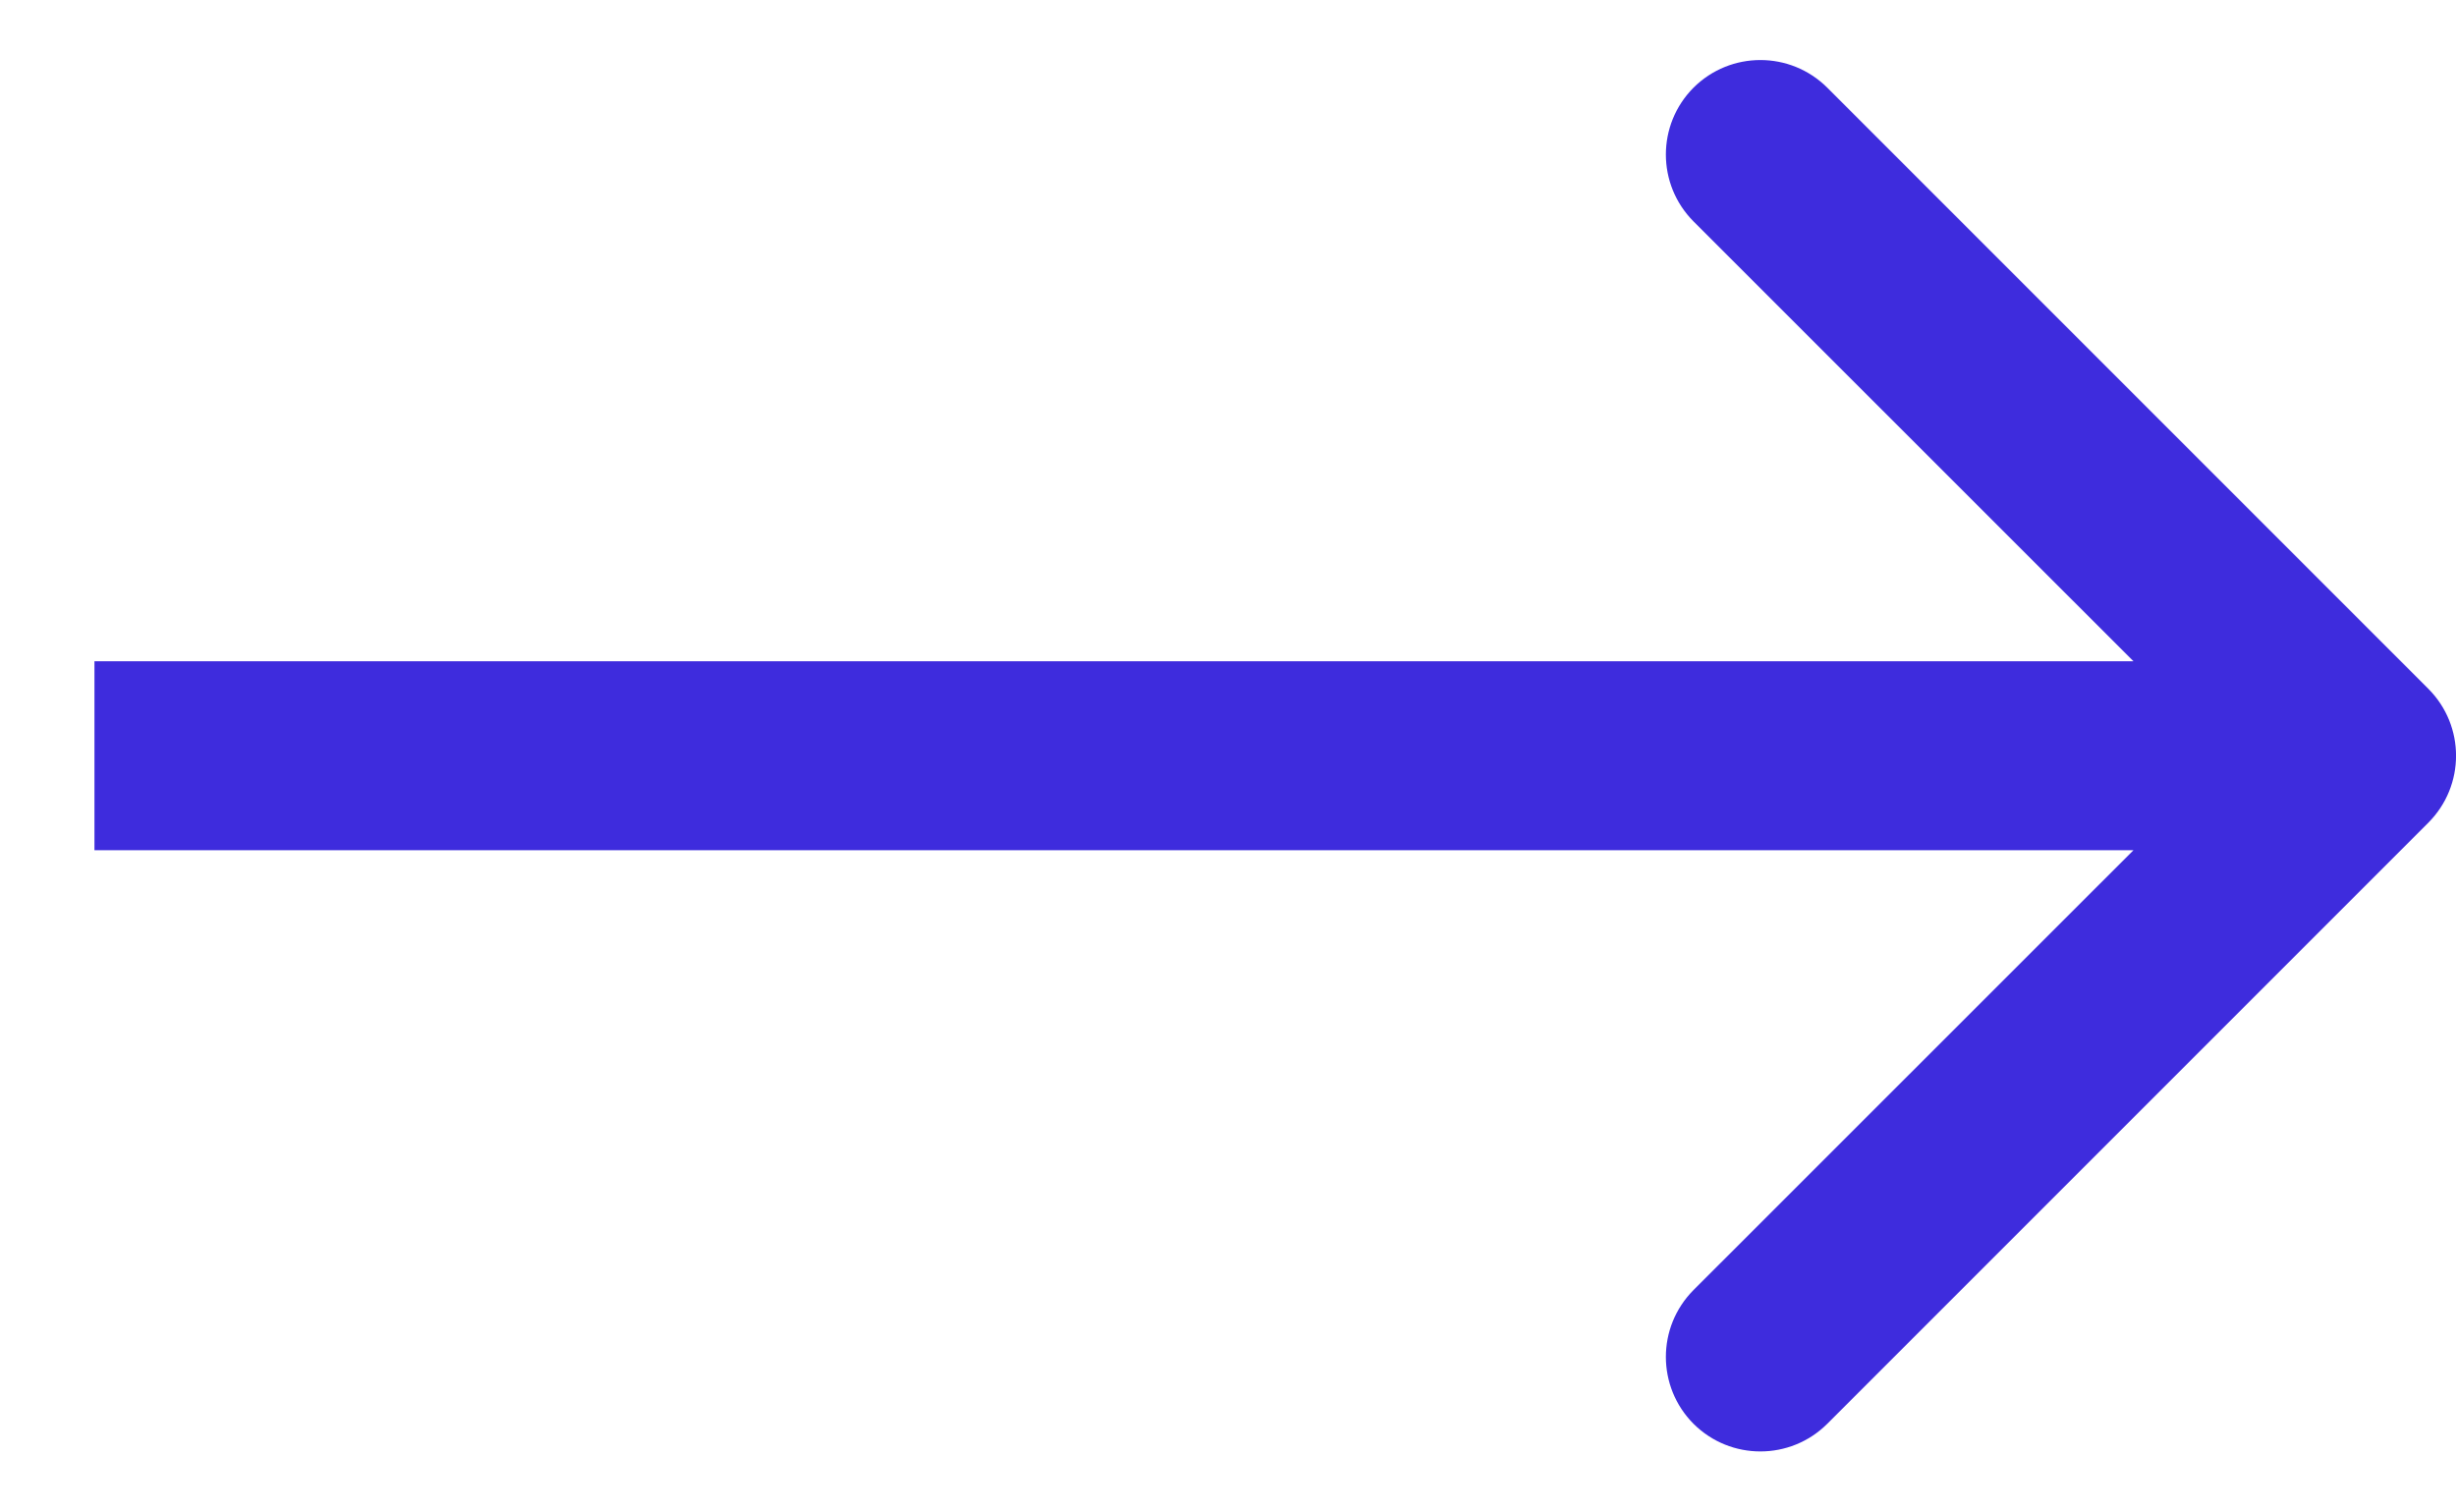
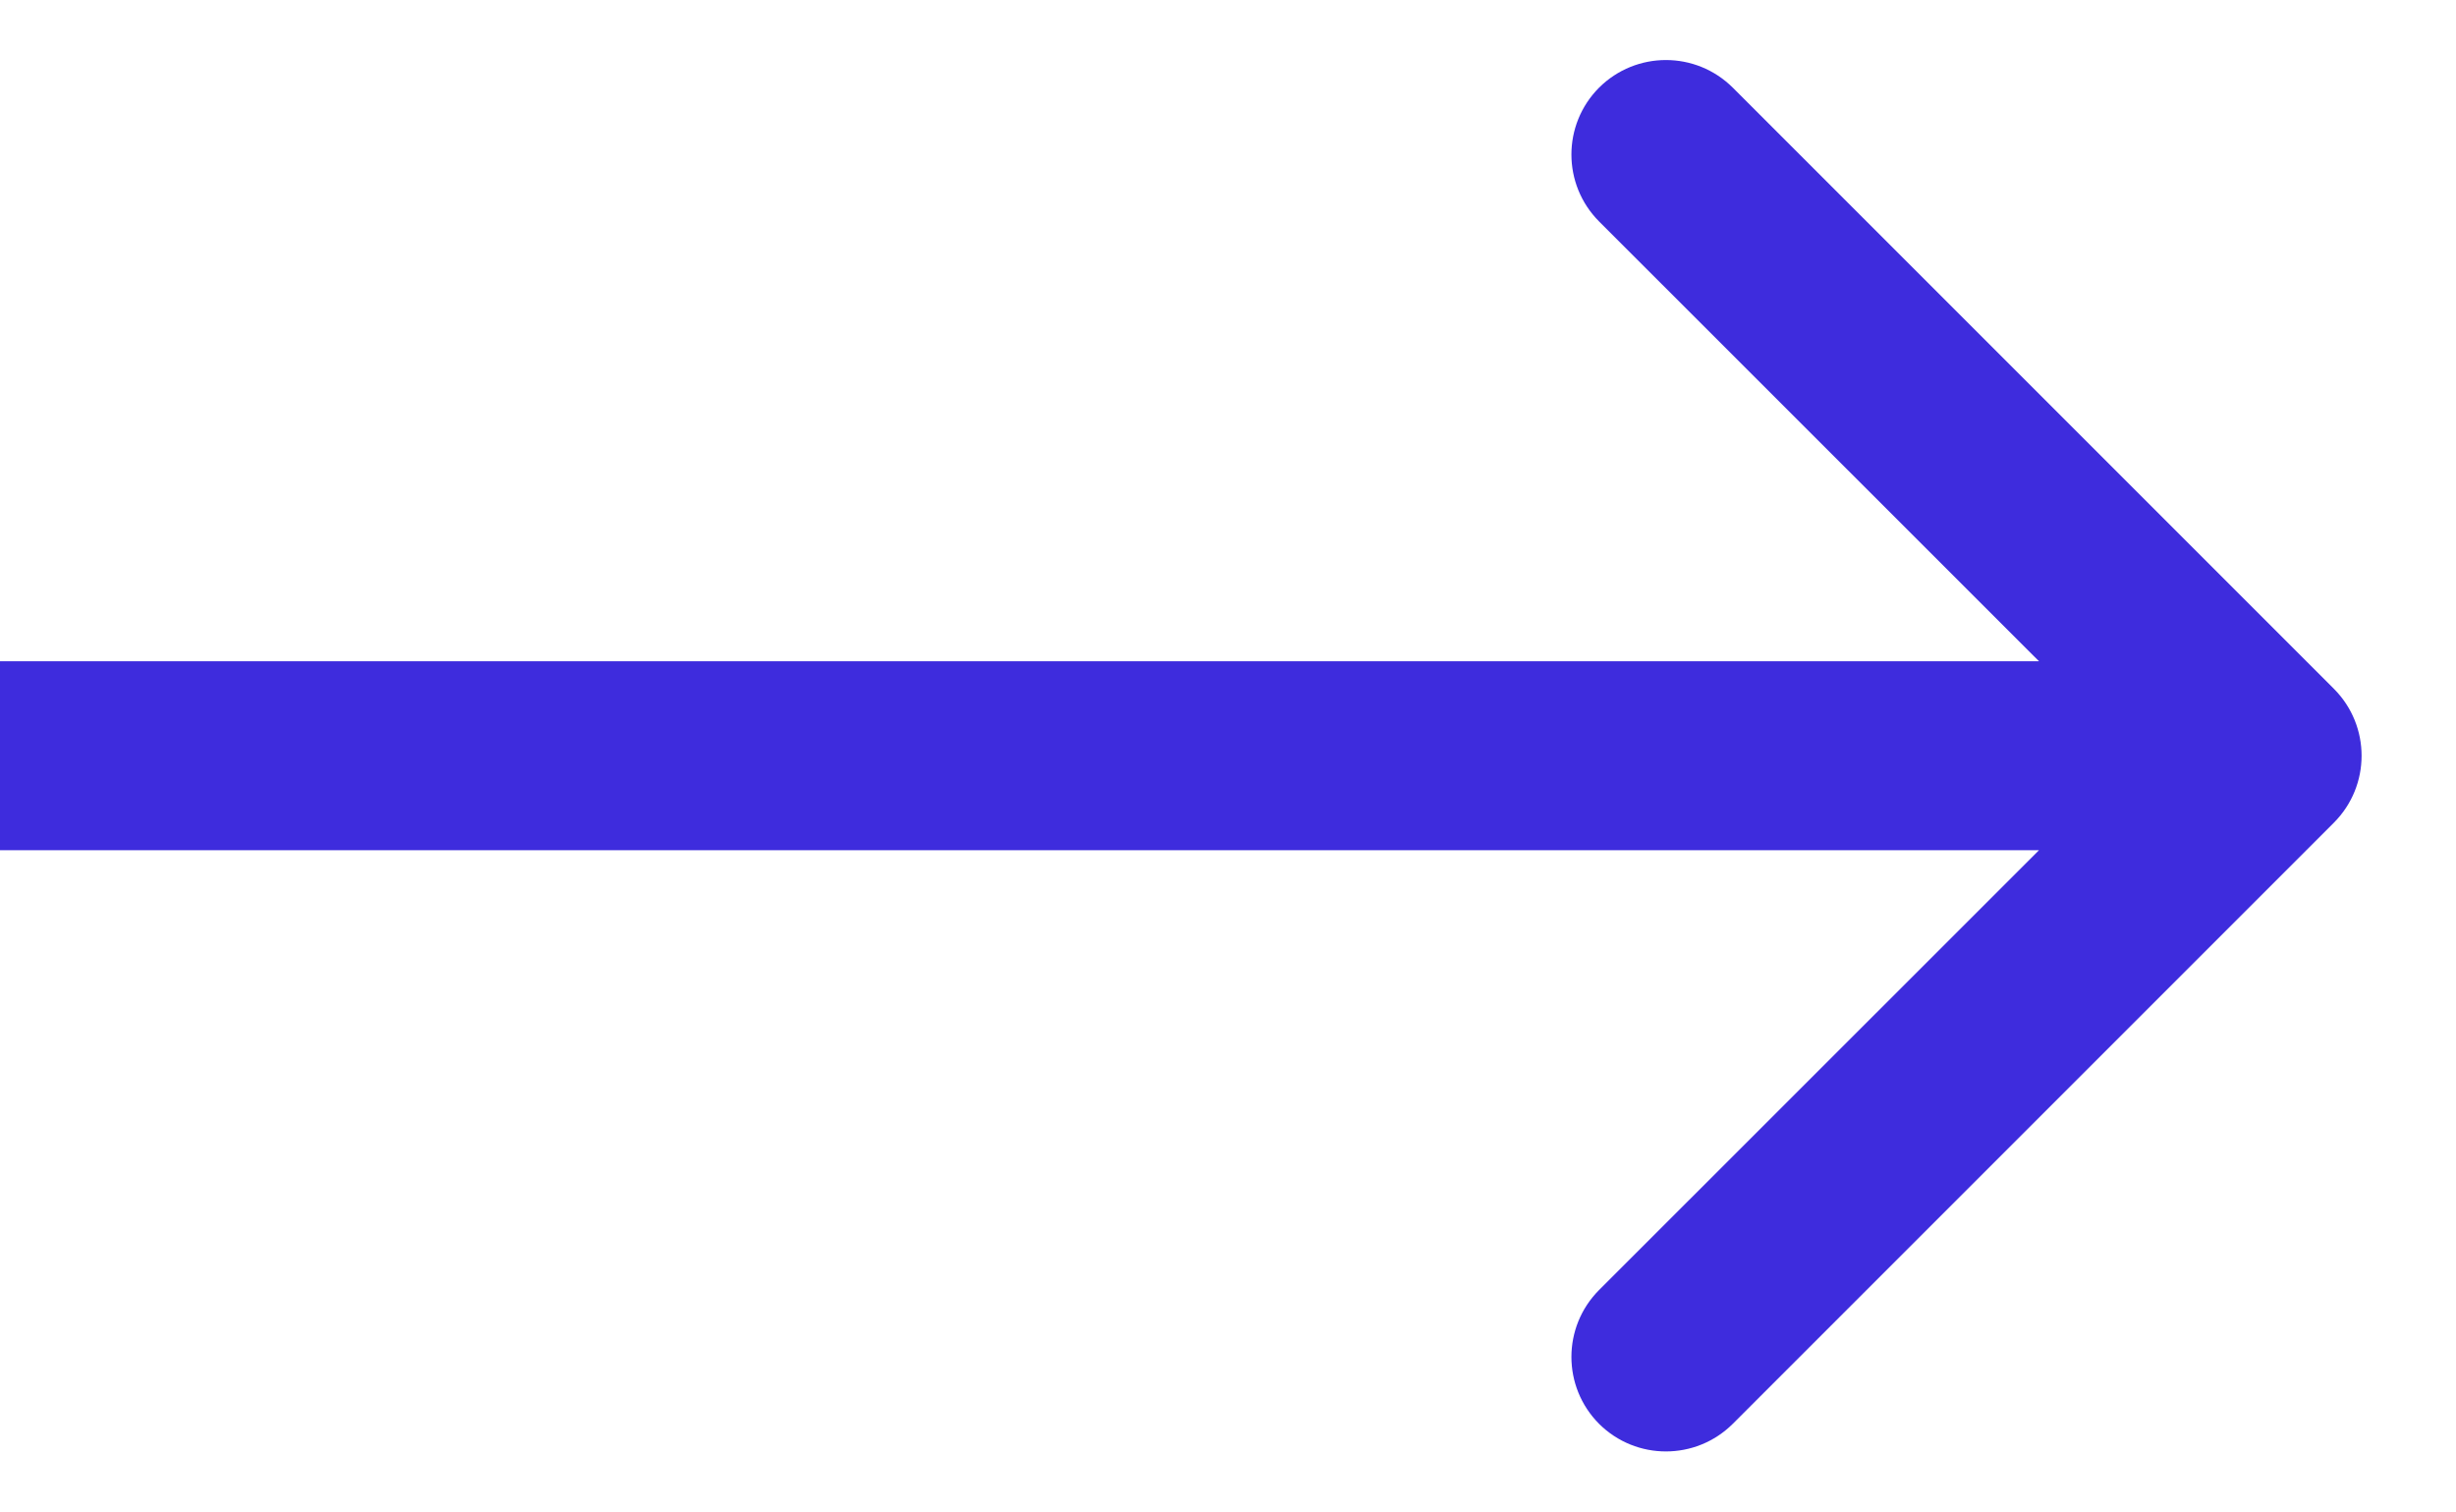
<svg xmlns="http://www.w3.org/2000/svg" width="13" height="8" viewBox="0 0 13 8" fill="none">
-   <path d="M12.854 4.354C13.049 4.158 13.049 3.842 12.854 3.646L9.672 0.464C9.476 0.269 9.16 0.269 8.964 0.464C8.769 0.66 8.769 0.976 8.964 1.172L11.793 4L8.964 6.828C8.769 7.024 8.769 7.34 8.964 7.536C9.16 7.731 9.476 7.731 9.672 7.536L12.854 4.354ZM0.5 4.5H12.5V3.5H0.5V4.5Z" fill="#3E2CDD" />
+   <path d="M12.354 4.354C12.549 4.158 12.549 3.842 12.354 3.646L9.172 0.464C8.976 0.269 8.66 0.269 8.464 0.464C8.269 0.66 8.269 0.976 8.464 1.172L11.293 4L8.464 6.828C8.269 7.024 8.269 7.34 8.464 7.536C8.66 7.731 8.976 7.731 9.172 7.536L12.354 4.354ZM0 4.5H12V3.5H0V4.5Z" fill="#3E2CDD" />
</svg>
